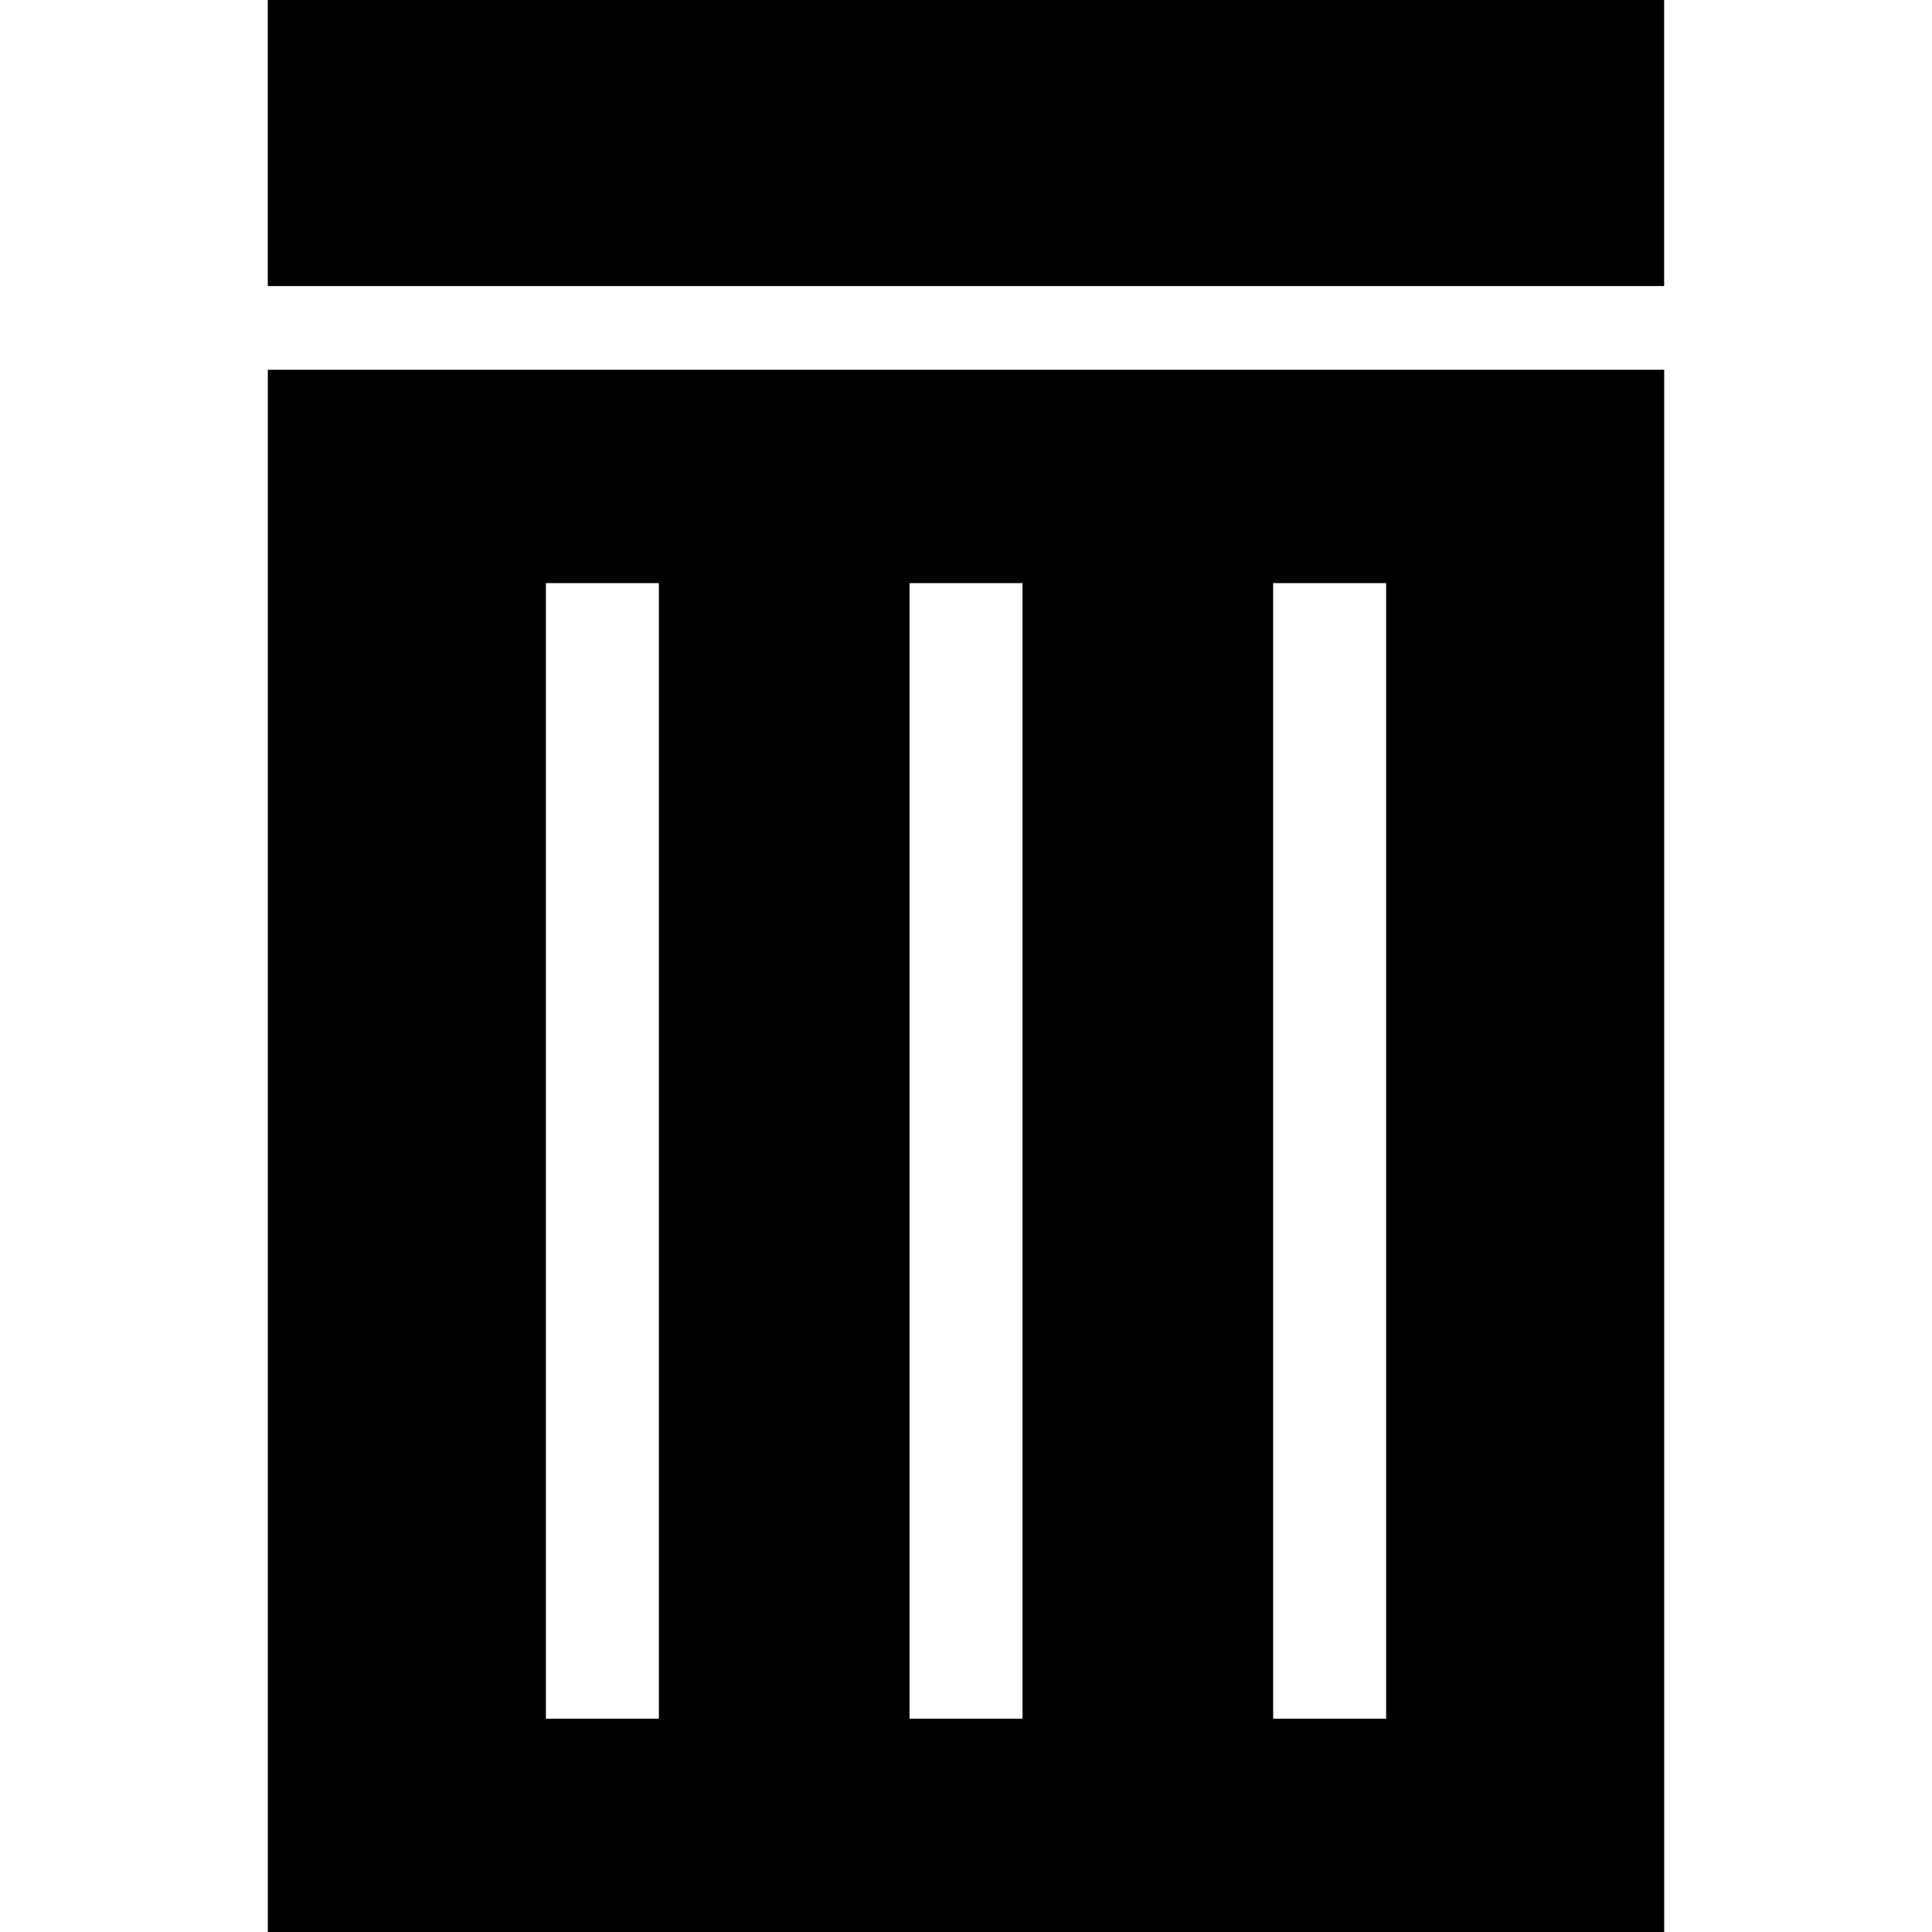
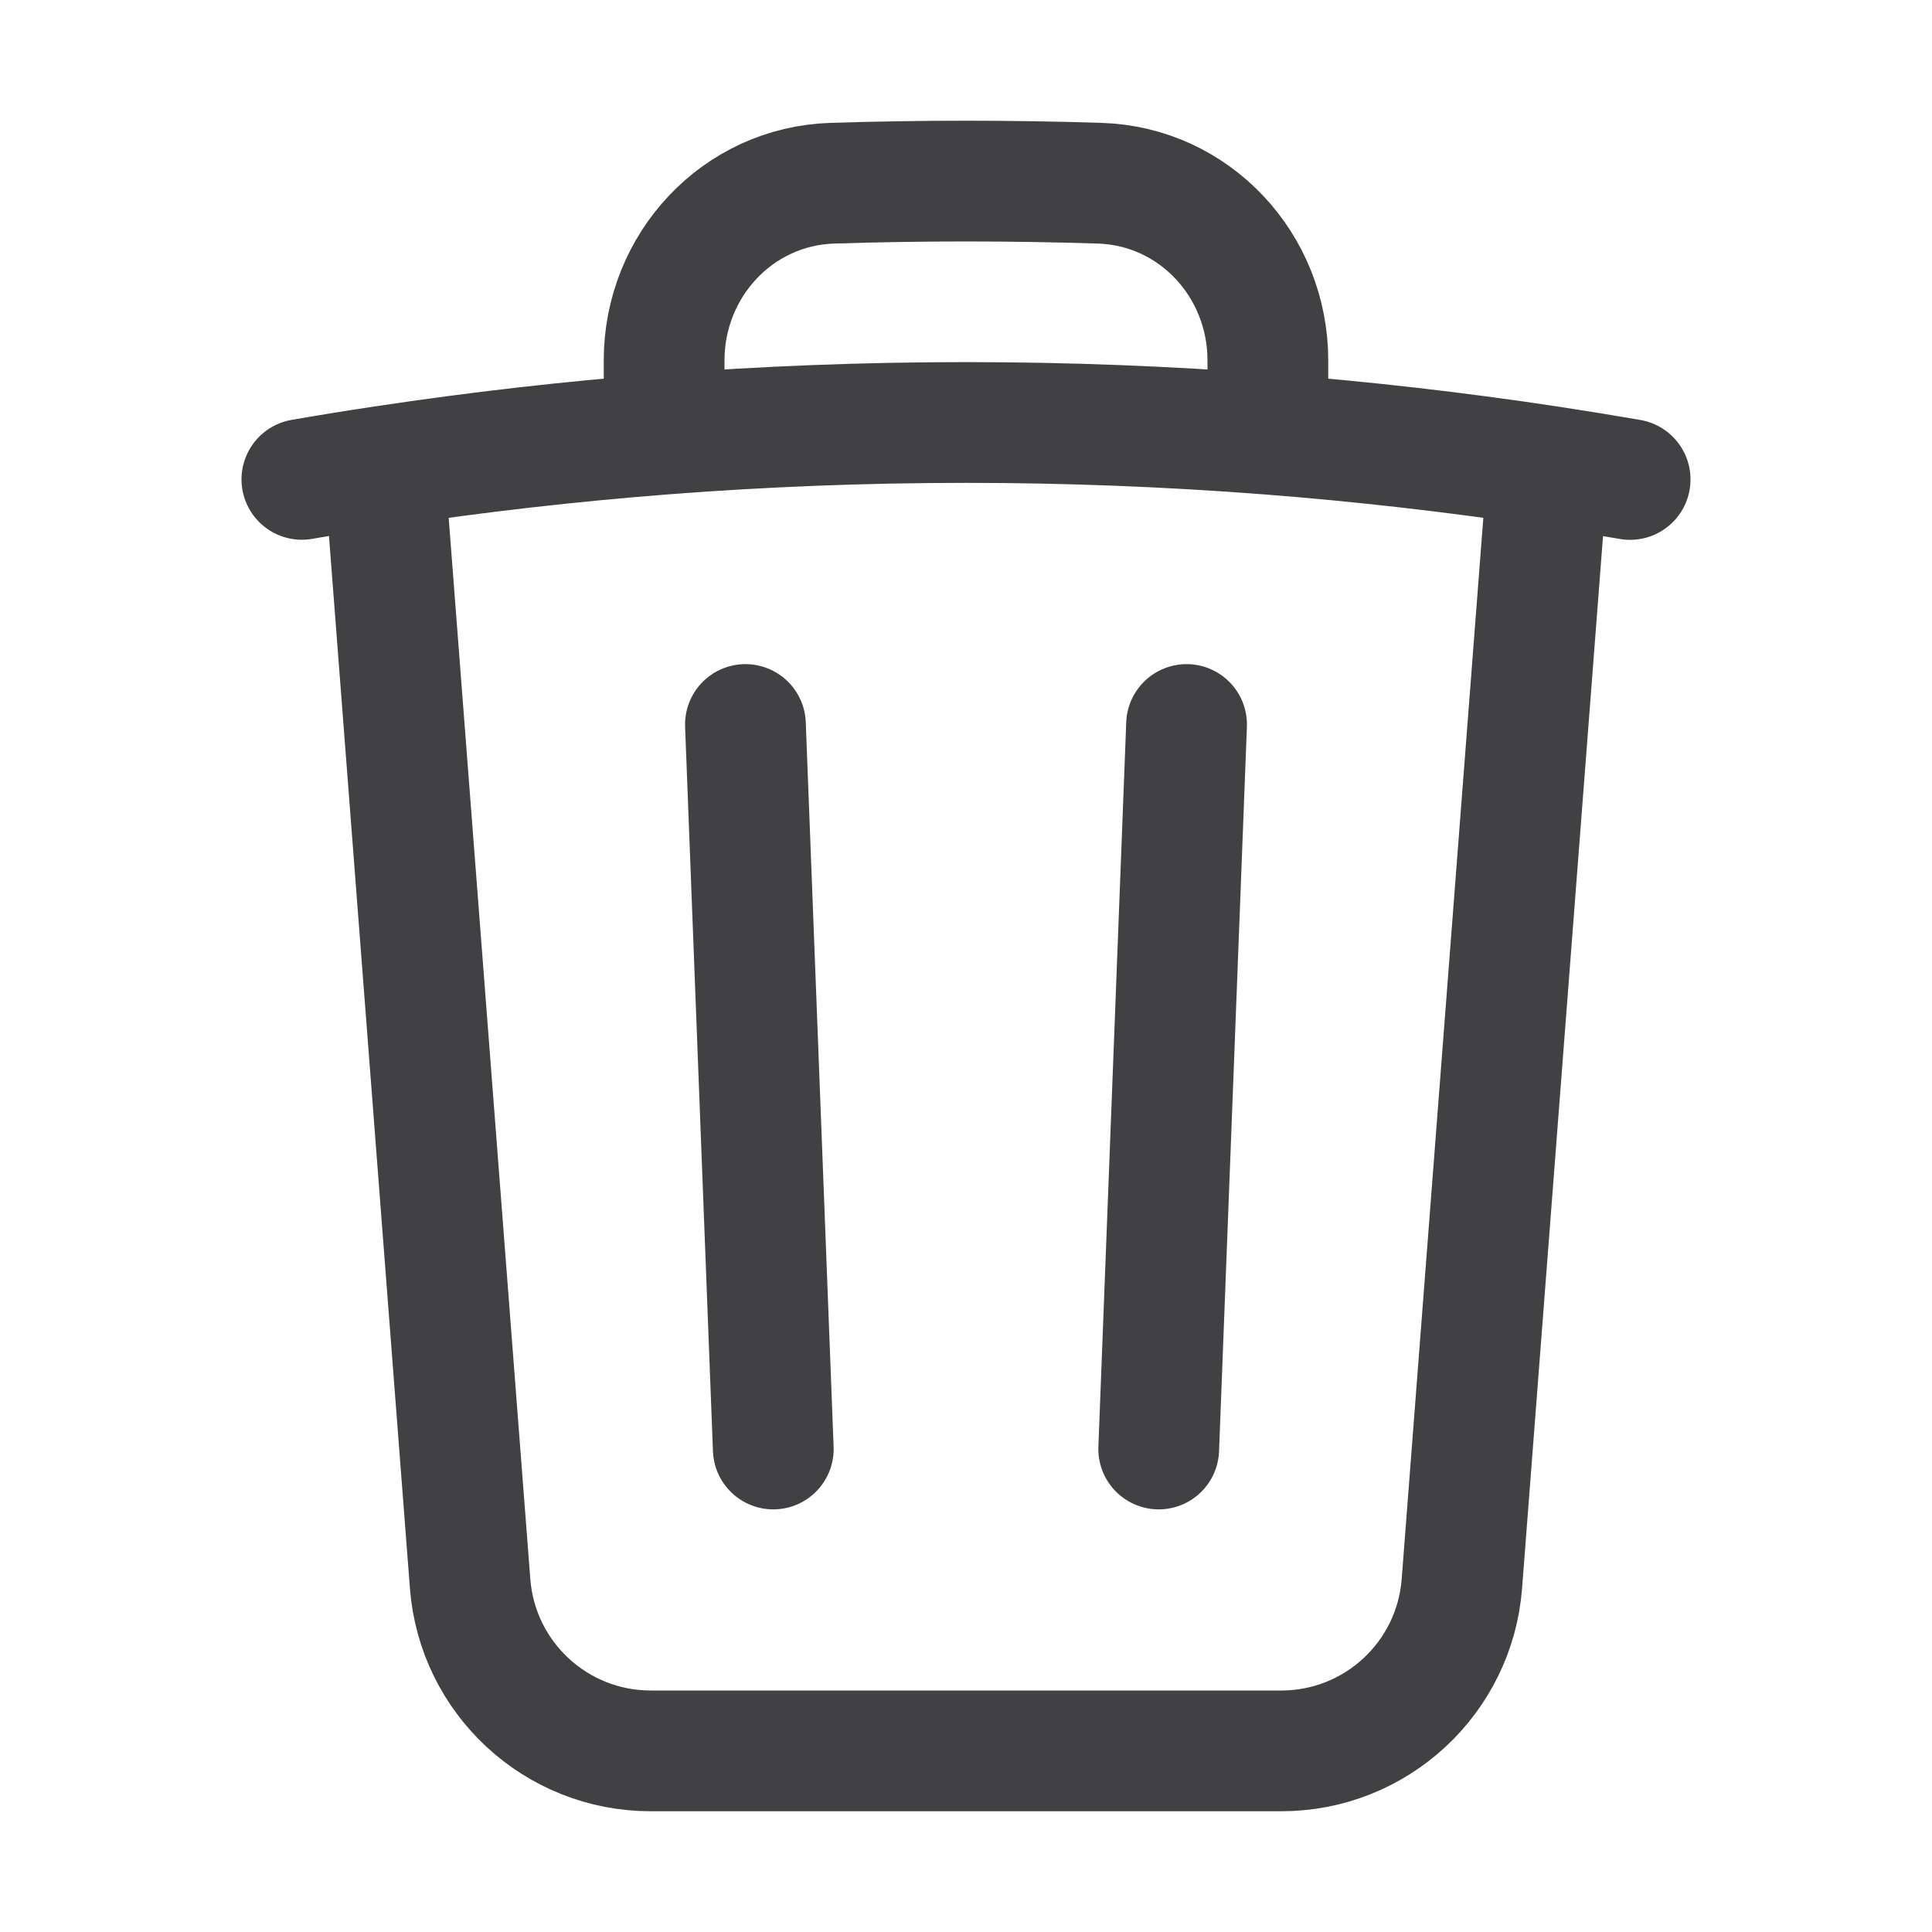
- <svg xmlns="http://www.w3.org/2000/svg" fill="#000000" version="1.1" id="Capa_1" width="800px" height="800px" viewBox="0 0 485 485" xml:space="preserve">
-   <g>
-     <g>
-       <rect x="67.224" width="350.535" height="71.81" />
-       <path d="M417.776,92.829H67.237V485h350.537V92.829H417.776z M165.402,431.447h-28.362V146.383h28.362V431.447z M256.689,431.447    h-28.363V146.383h28.363V431.447z M347.97,431.447h-28.361V146.383h28.361V431.447z" />
-     </g>
-   </g>
+ <svg xmlns="http://www.w3.org/2000/svg" fill="none" viewBox="0 0 24 24" stroke-width="1.5" stroke="#414043" class="size-6">
+   <path stroke-linecap="round" stroke-linejoin="round" d="m14.74 9-.346 9m-4.788 0L9.26 9m9.968-3.21c.342.052.682.107 1.022.166m-1.022-.165L18.16 19.673a2.25 2.25 0 0 1-2.244 2.077H8.084a2.25 2.25 0 0 1-2.244-2.077L4.772 5.79m14.456 0a48.108 48.108 0 0 0-3.478-.397m-12 .562c.34-.059.68-.114 1.022-.165m0 0a48.11 48.11 0 0 1 3.478-.397m7.5 0v-.916c0-1.18-.91-2.164-2.09-2.201a51.964 51.964 0 0 0-3.32 0c-1.18.037-2.09 1.022-2.09 2.201v.916m7.5 0a48.667 48.667 0 0 0-7.5 0" />
</svg>
